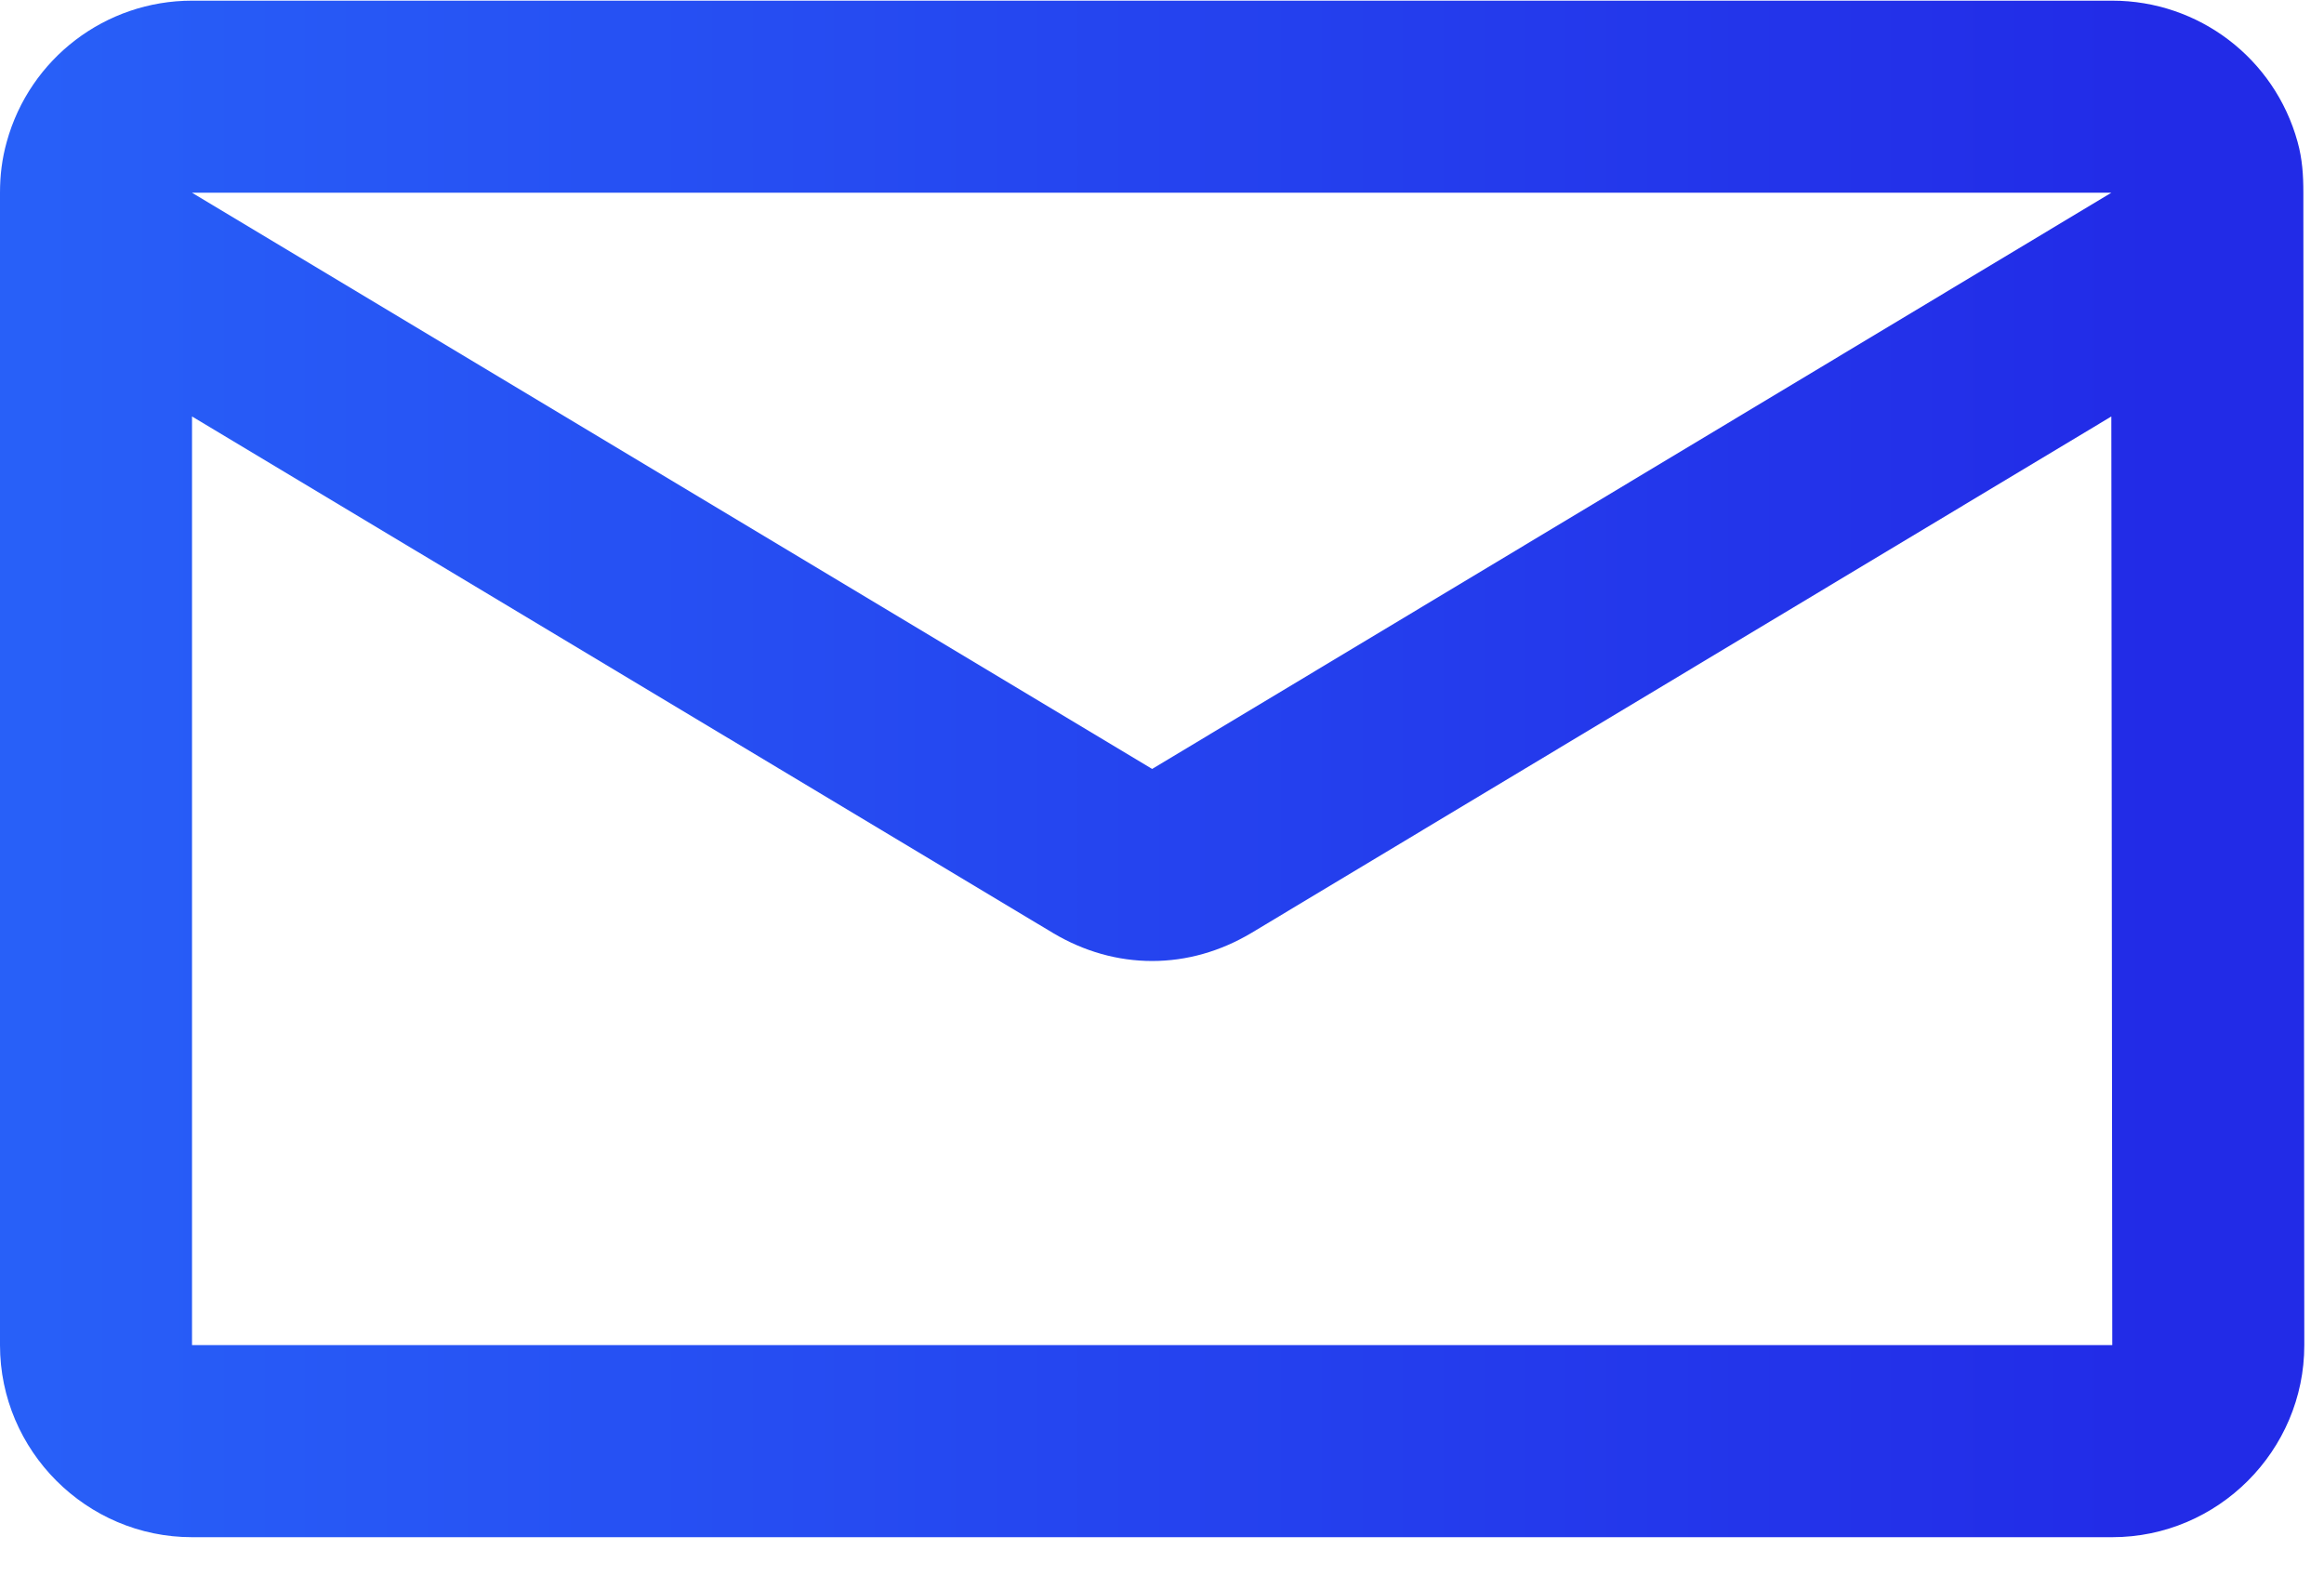
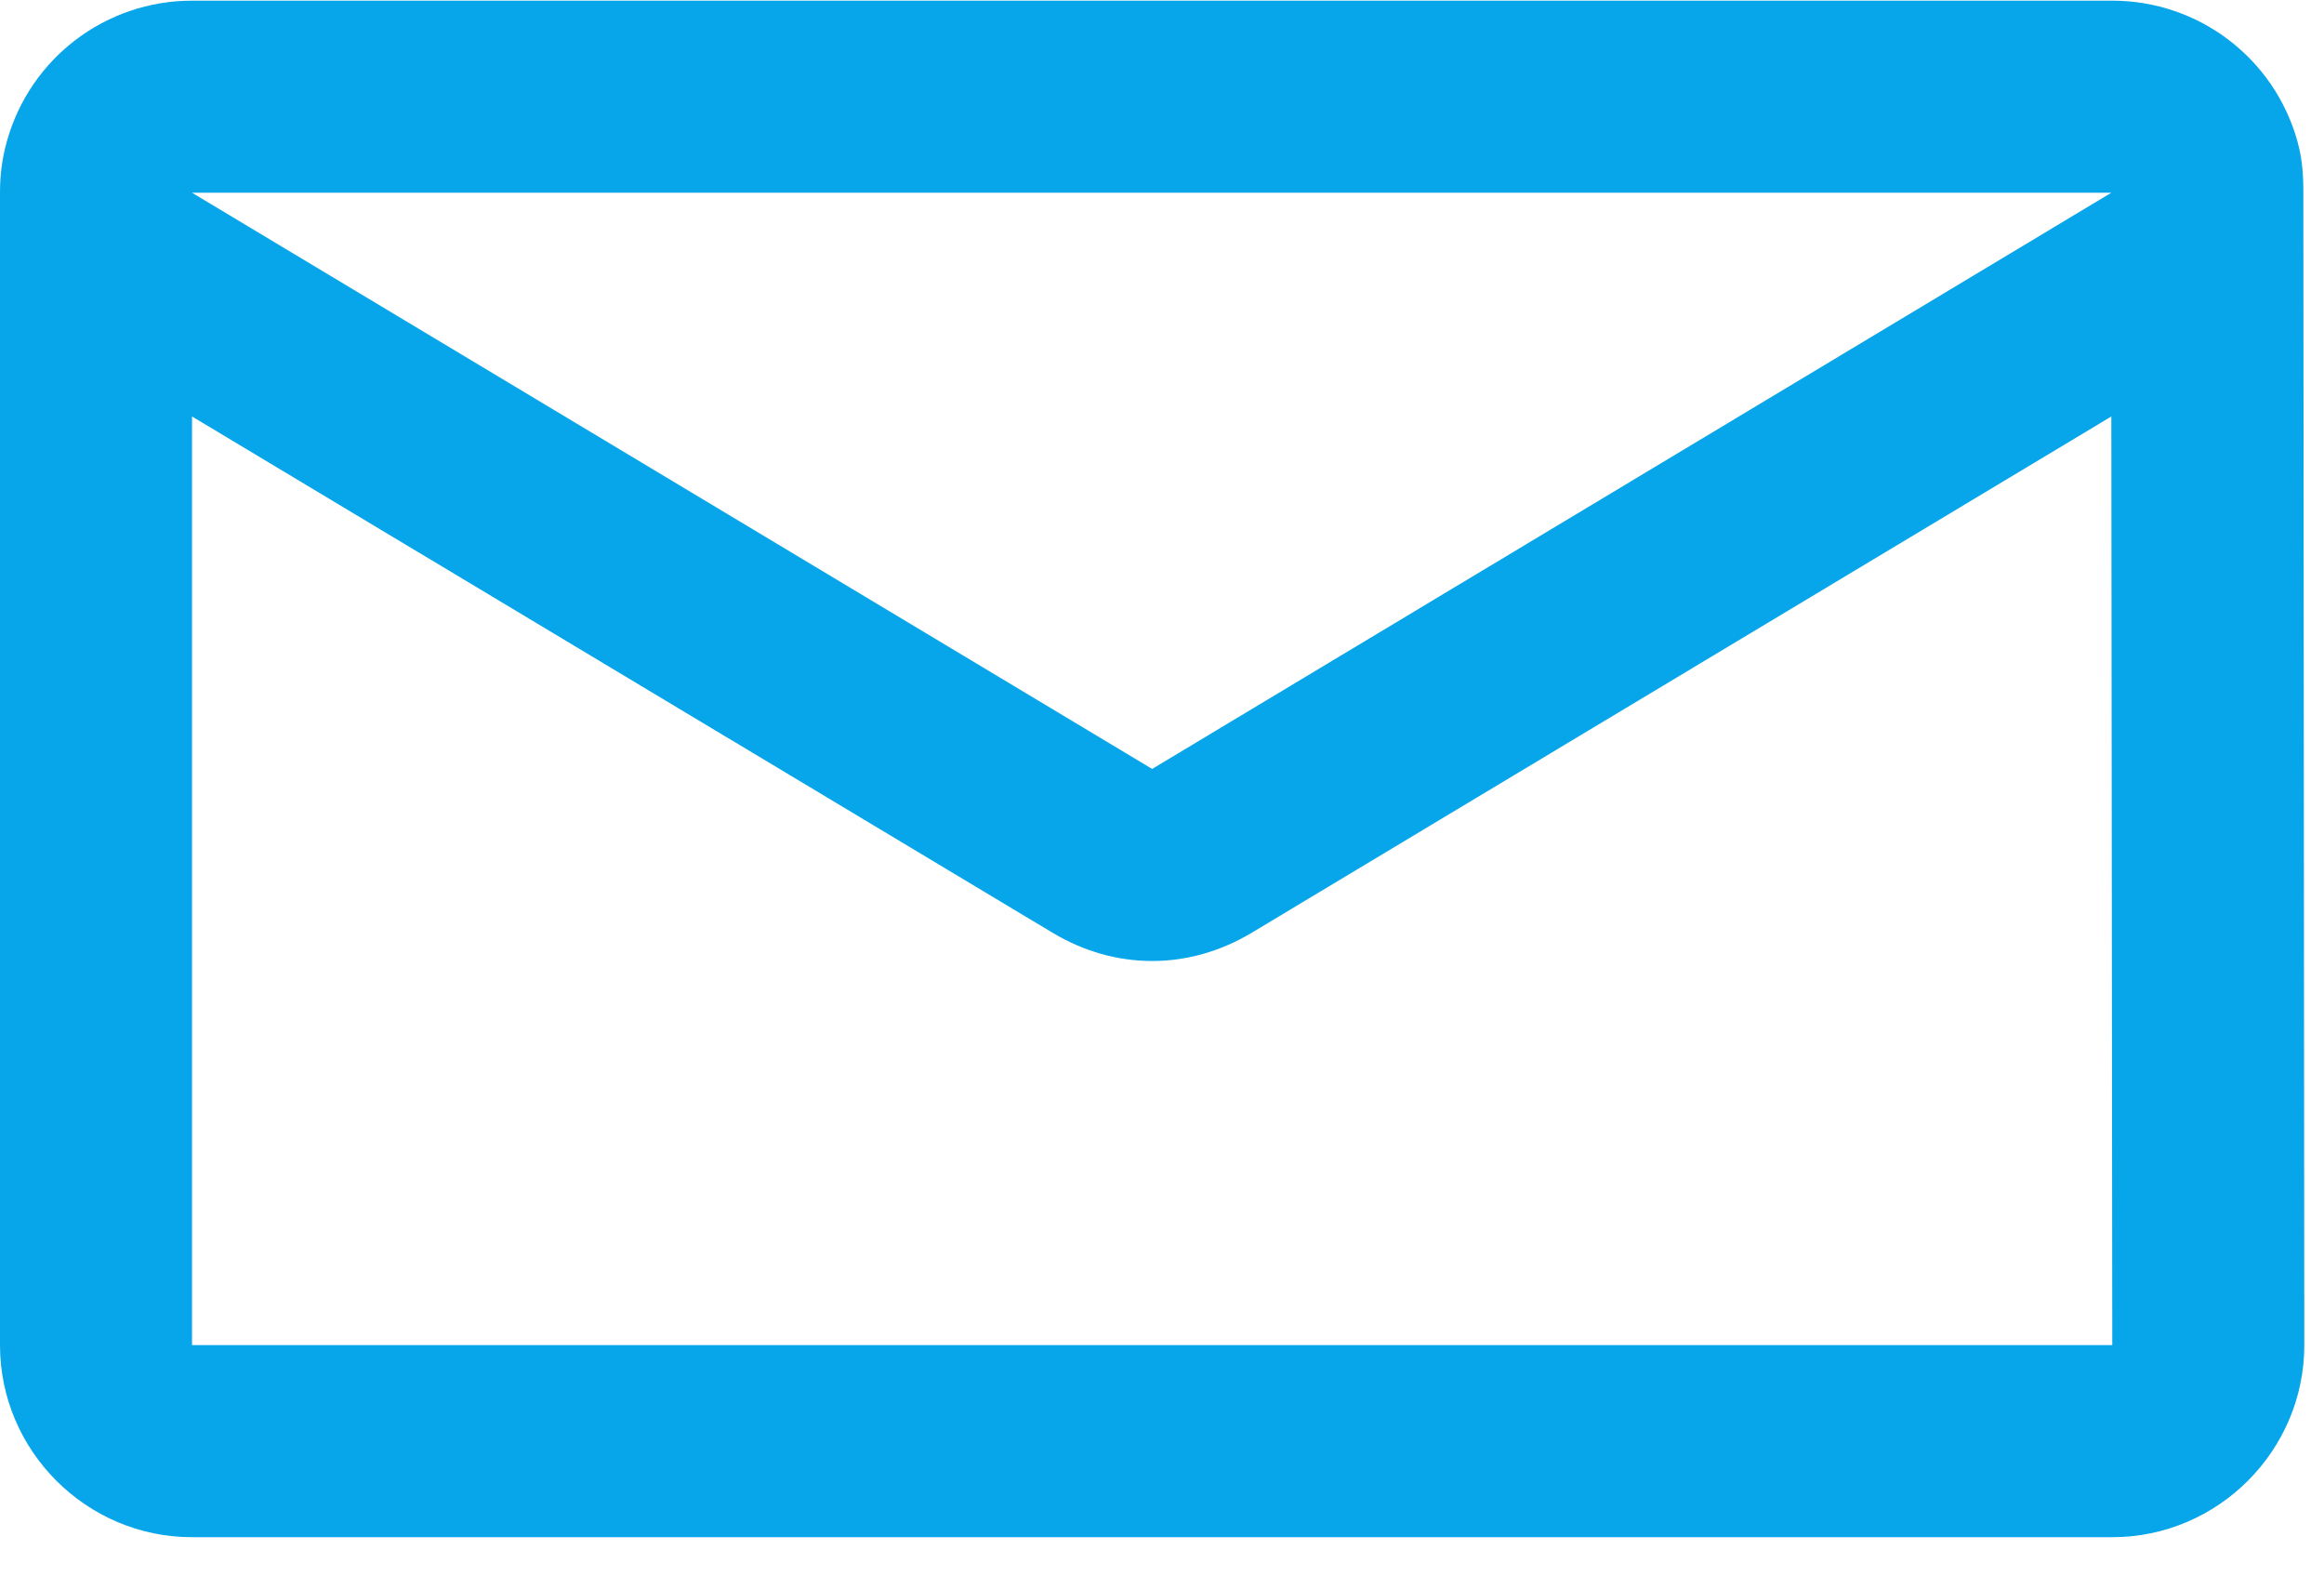
<svg xmlns="http://www.w3.org/2000/svg" width="59" height="40" viewBox="0 0 59 40" fill="none">
  <path d="M58.476 5.208V4.892C58.476 4.453 58.451 4.038 58.329 3.6C57.744 1.479 55.819 0.017 53.625 0.017H4.875C2.681 0.017 0.756 1.479 0.171 3.6C0.049 4.038 0 4.453 0 4.892V34.142C0 36.823 2.194 39.017 4.875 39.017H53.625C56.306 39.017 58.5 36.823 58.5 34.142L58.476 5.208ZM53.601 4.892L29.25 19.517L4.875 4.892H53.601ZM4.875 34.142V10.571L26.739 23.685C27.519 24.148 28.372 24.392 29.25 24.392C30.128 24.392 30.981 24.148 31.761 23.685L53.601 10.571L53.625 34.142H4.875Z" fill="url(#paint0_linear_158_30)" />
  <defs>
    <linearGradient id="paint0_linear_158_30" x1="54.726" y1="39.017" x2="1.76598e-06" y2="39.017" gradientUnits="userSpaceOnUse">
-       <stop stop-color="#222BE7" />
-       <stop offset="1" stop-color="#2860F8" />
+       <stop stop-color="#07A5E9" />
+       <stop offset="1" stop-color="#07A5E9" />
    </linearGradient>
  </defs>
</svg>
